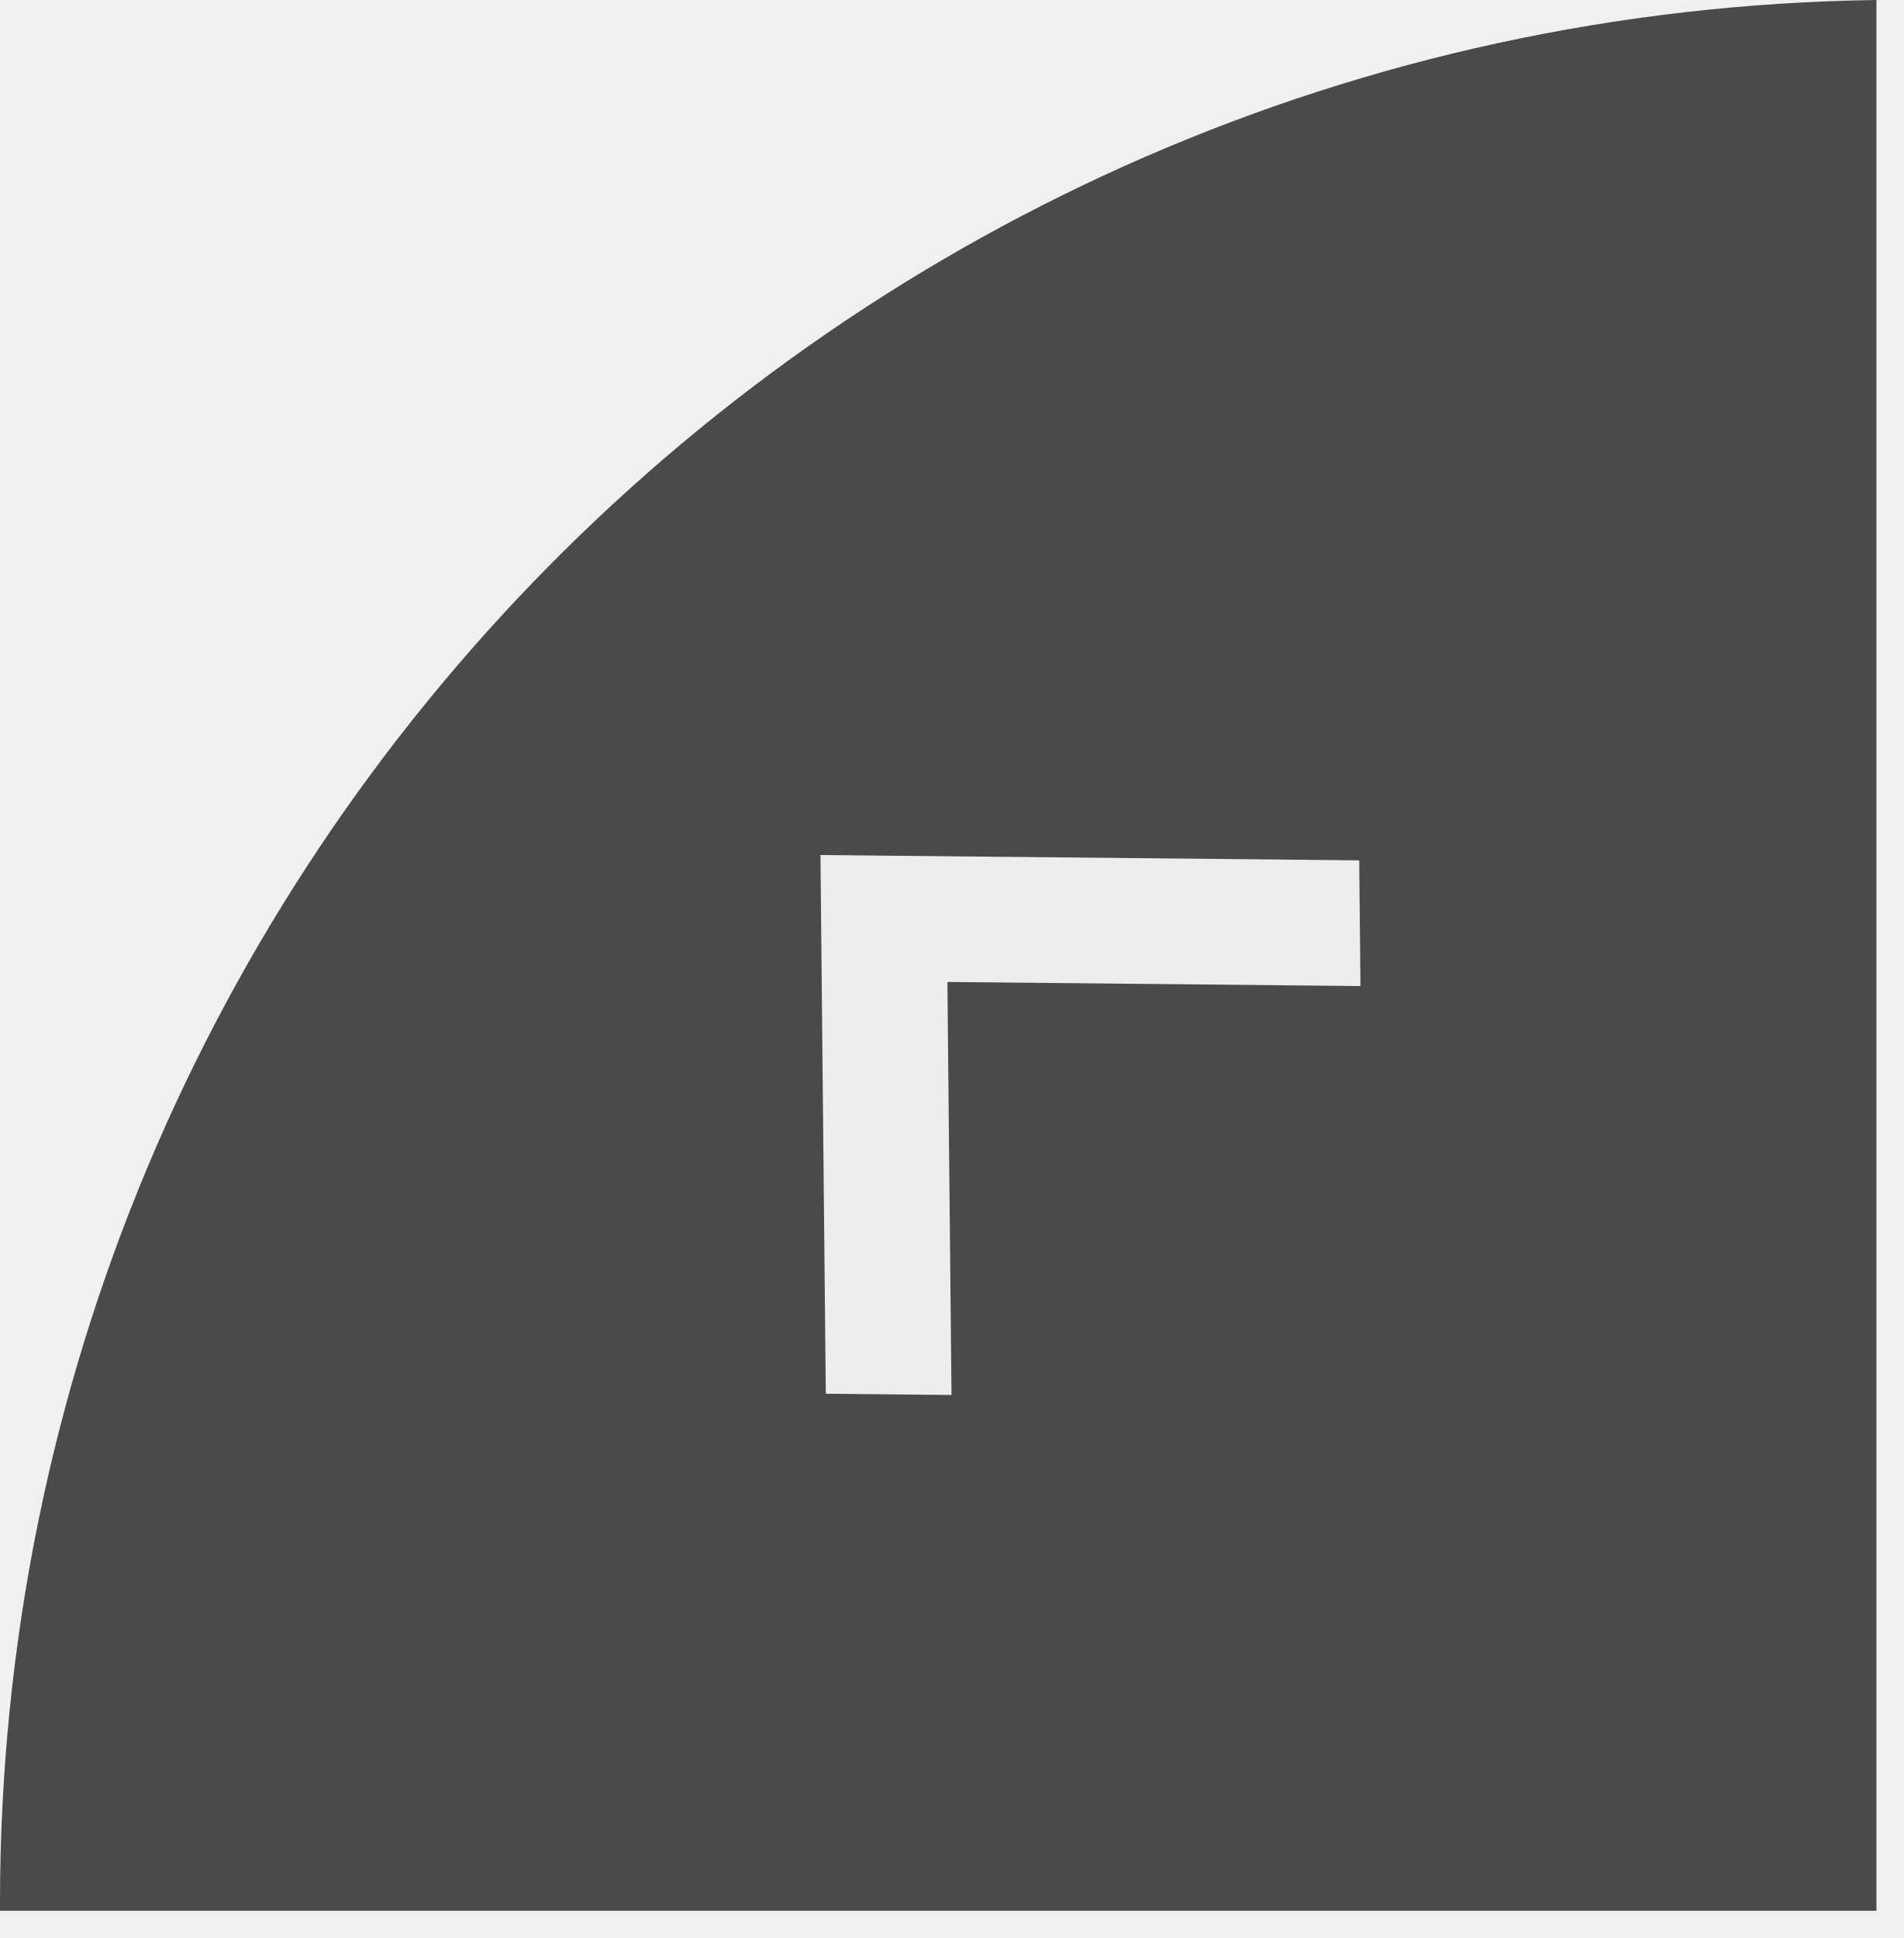
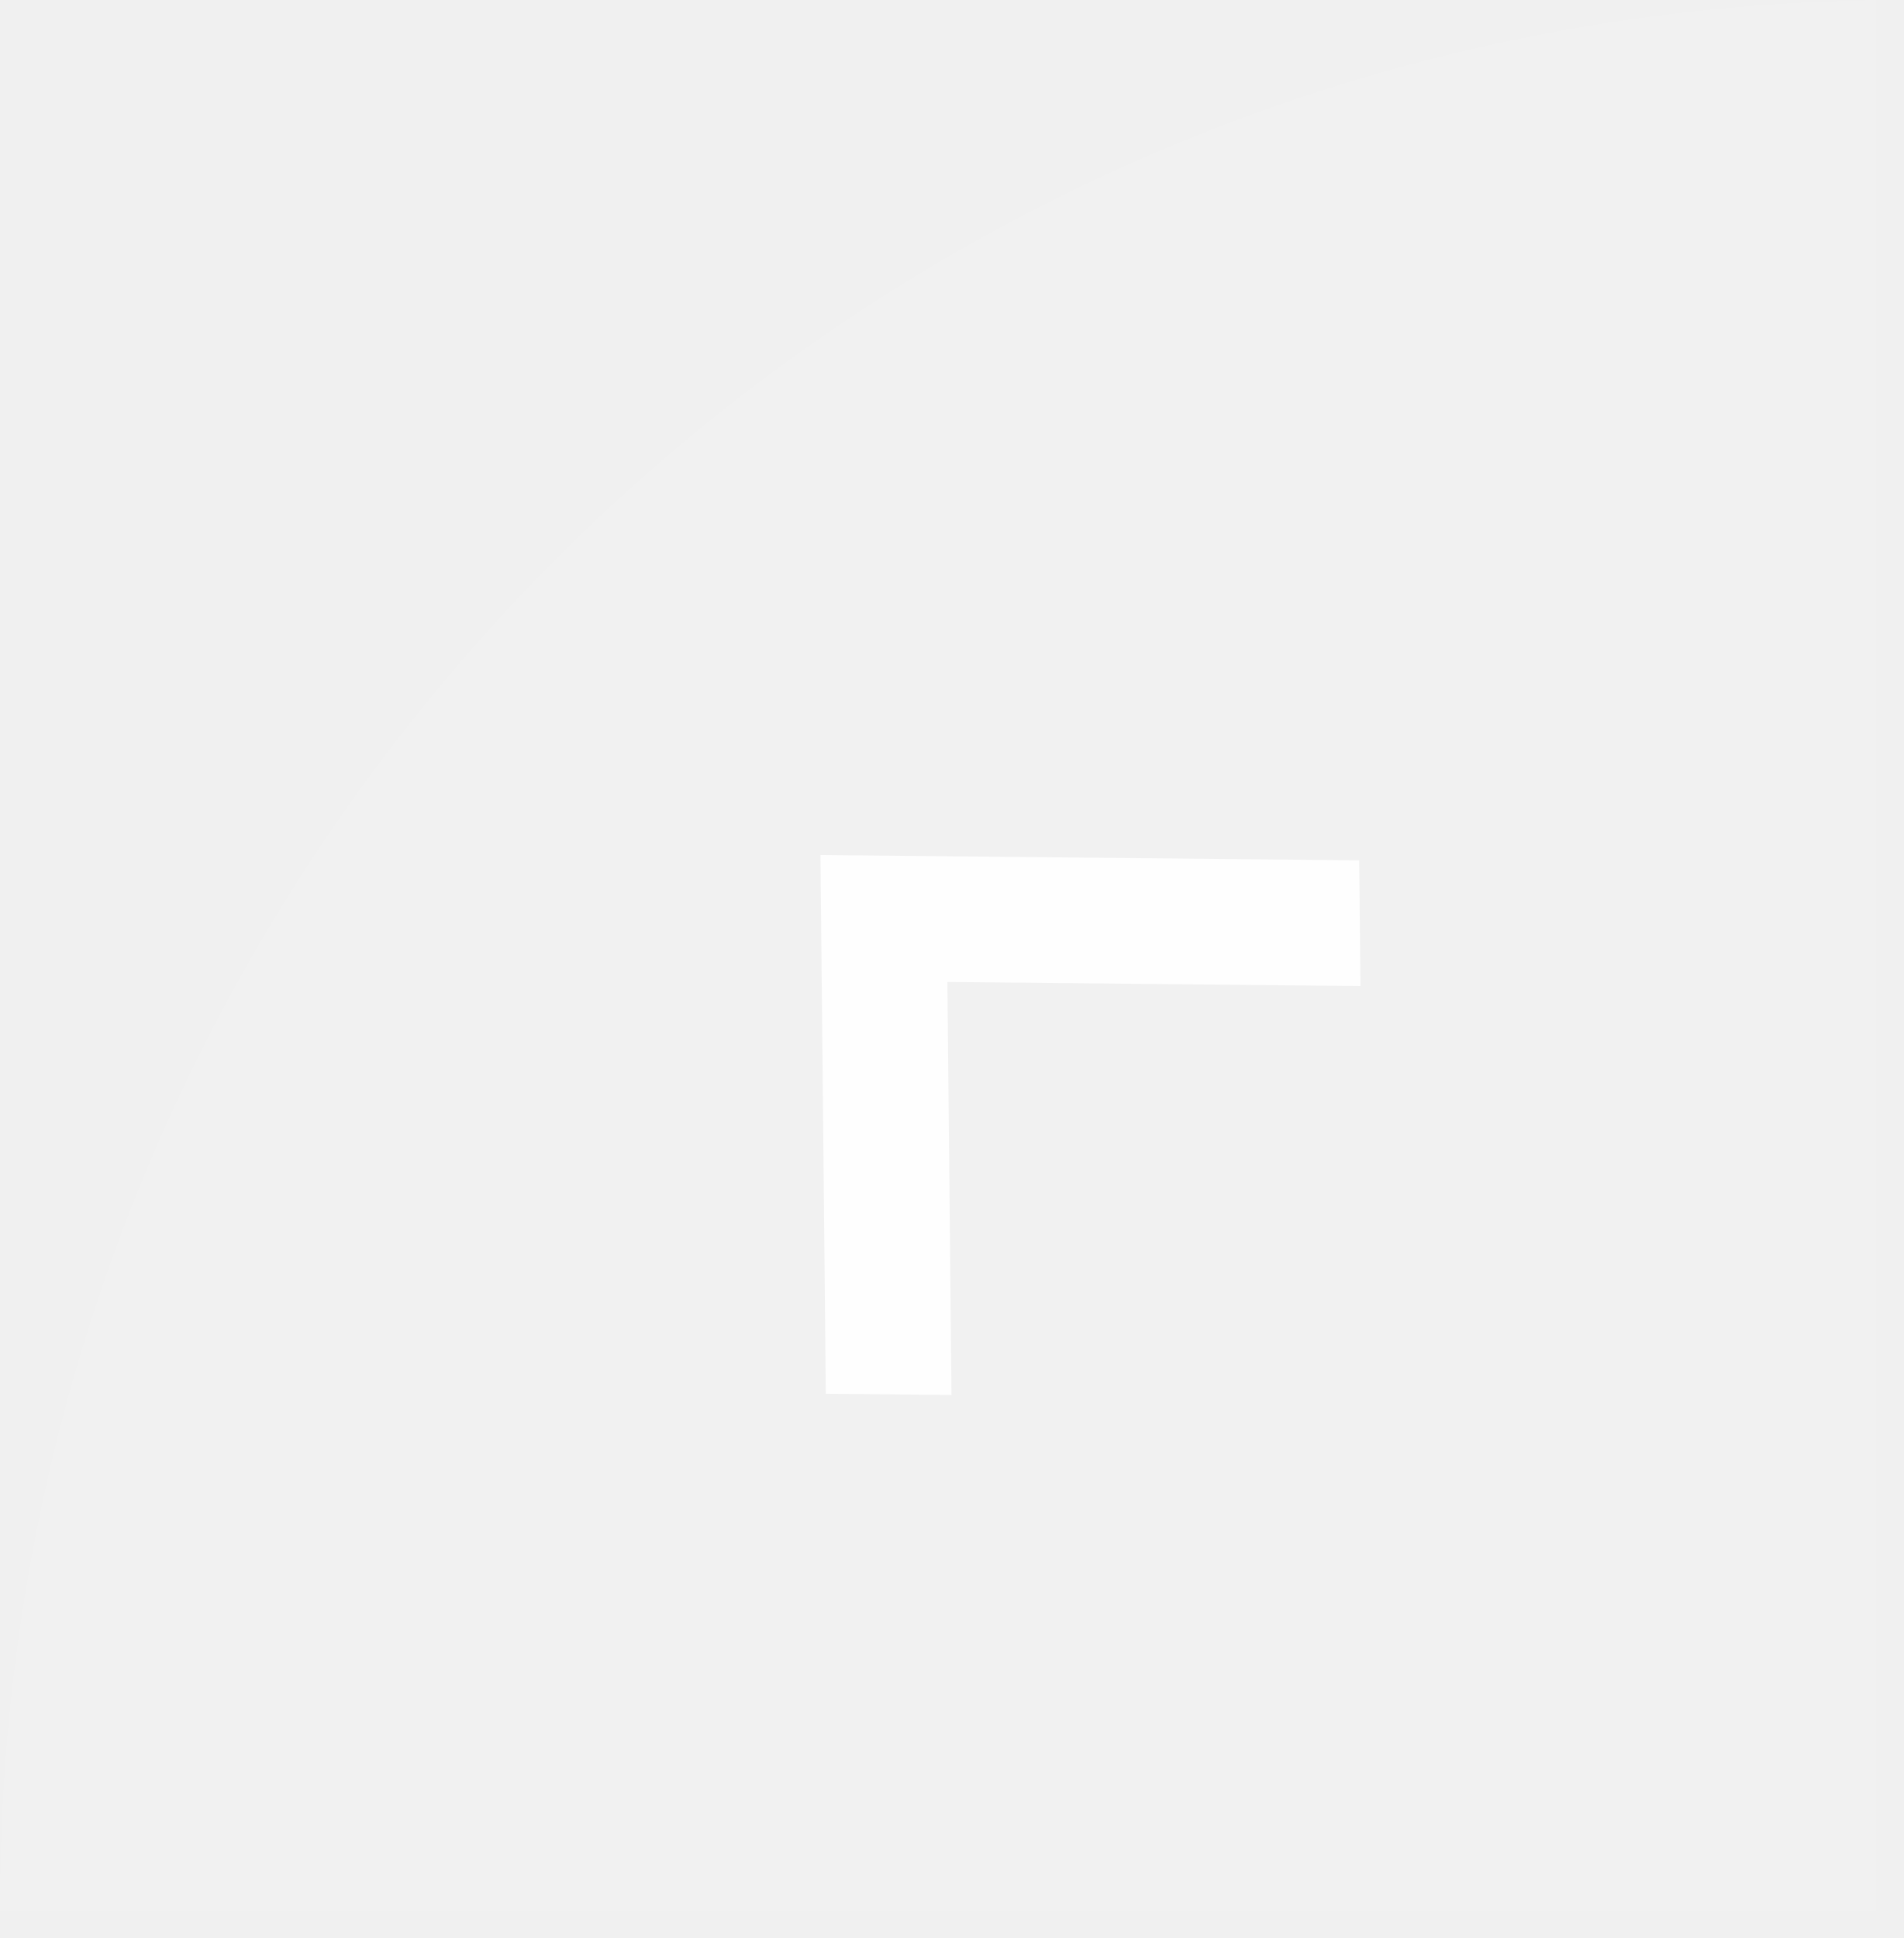
<svg xmlns="http://www.w3.org/2000/svg" width="55px" height="56px" viewBox="0 0 55 56" version="1.1">
  <defs />
  <g id="new" stroke="none" stroke-width="1" fill="none" fill-rule="evenodd">
-     <g id="arrow_up_hover">
-       <path d="M54.218,4.35207426e-14 L54.218,55.213 L0,55.213 C0,55.14 0,55.067 0,54.995 C0,24.88 24.203,0.418 54.218,4.39513877e-14 Z" id="Combined-Shape-Copy" fill="#4A4A4A" />
-       <polygon id="Shape-Copy-3" fill="#FFFFFF" opacity="0.897" transform="translate(28.55367, 29.55367) rotate(45) translate(-28.55367, -29.55367) " points="35.409 21.198 32.815 18.655 21.699 29.554 32.815 40.452 35.409 37.909 26.886 29.554" />
+     <g id="arrow_up_hover" fill="#FFFFFF">
+       <path d="M54.218,4.35207426e-14 L54.218,55.213 L0,55.213 C0,55.14 0,55.067 0,54.995 C0,24.88 24.203,0.418 54.218,4.39513877e-14 Z" id="Combined-Shape-Copy" fill-opacity="0.05" />
+       <polygon id="Shape-Copy-3" opacity="0.9" transform="translate(28.55367, 29.55367) rotate(45) translate(-28.55367, -29.55367) " points="35.409 21.198 32.815 18.655 21.699 29.554 32.815 40.452 35.409 37.909 26.886 29.554" />
    </g>
  </g>
</svg>
